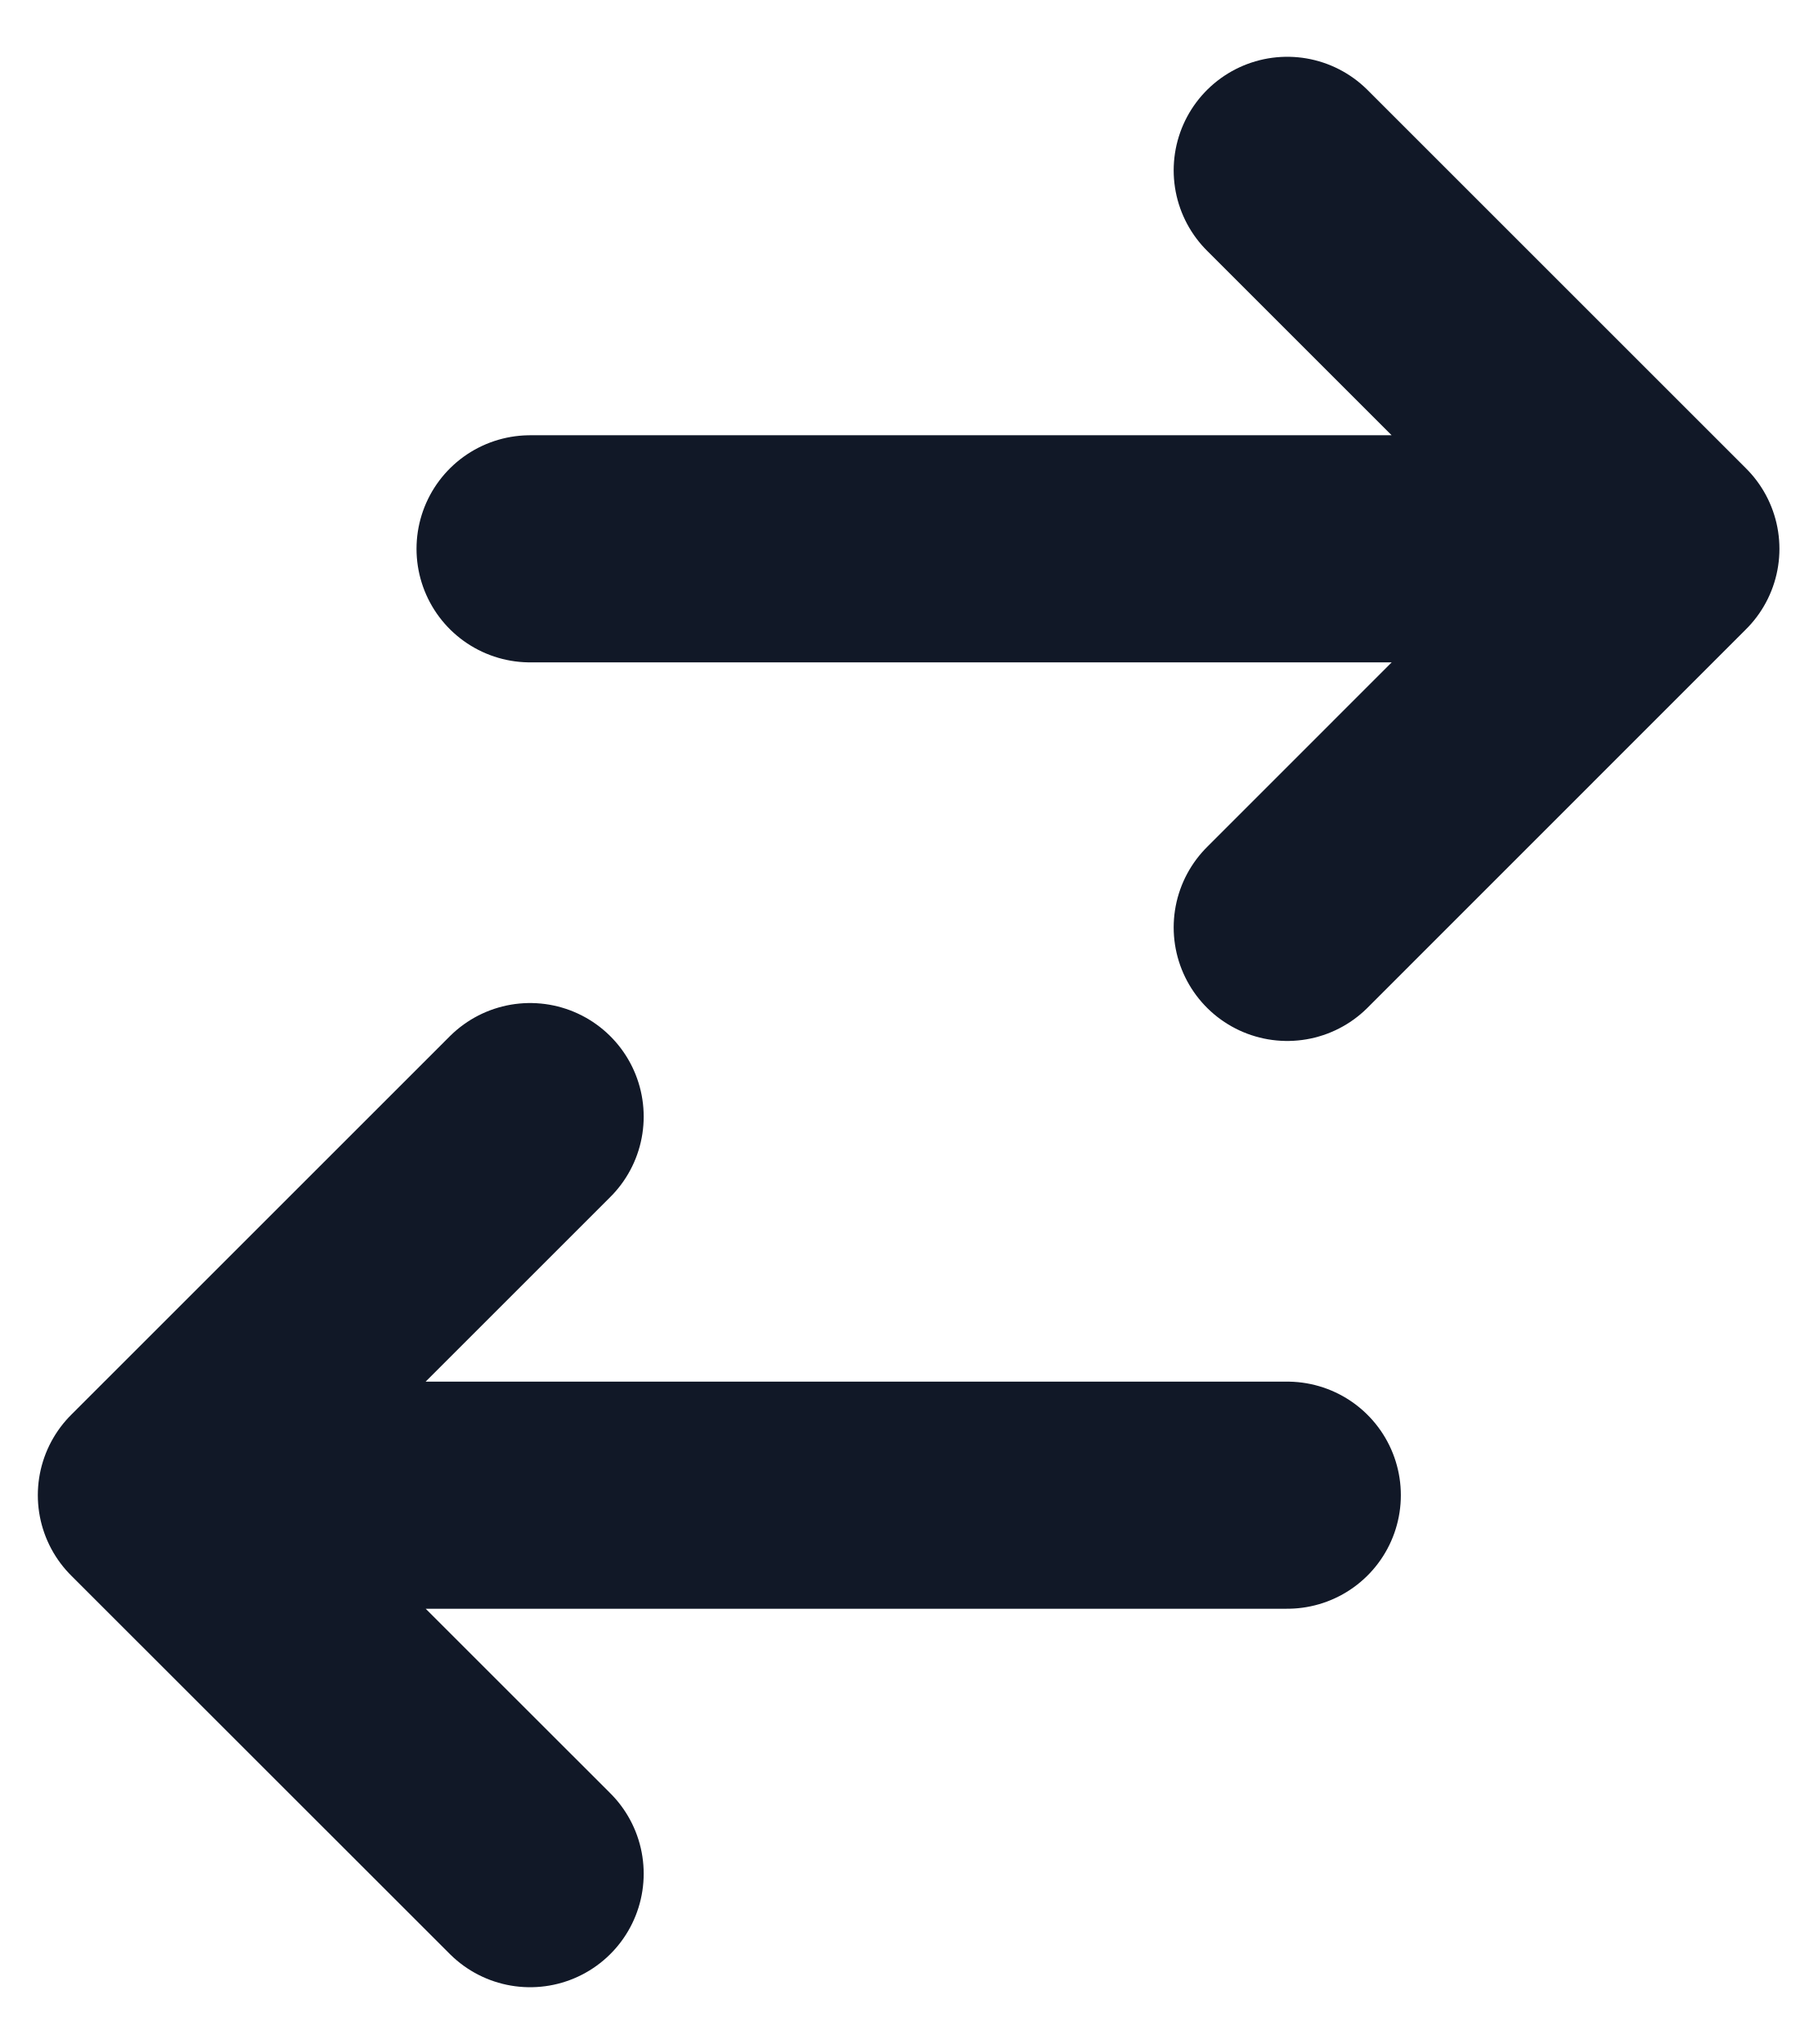
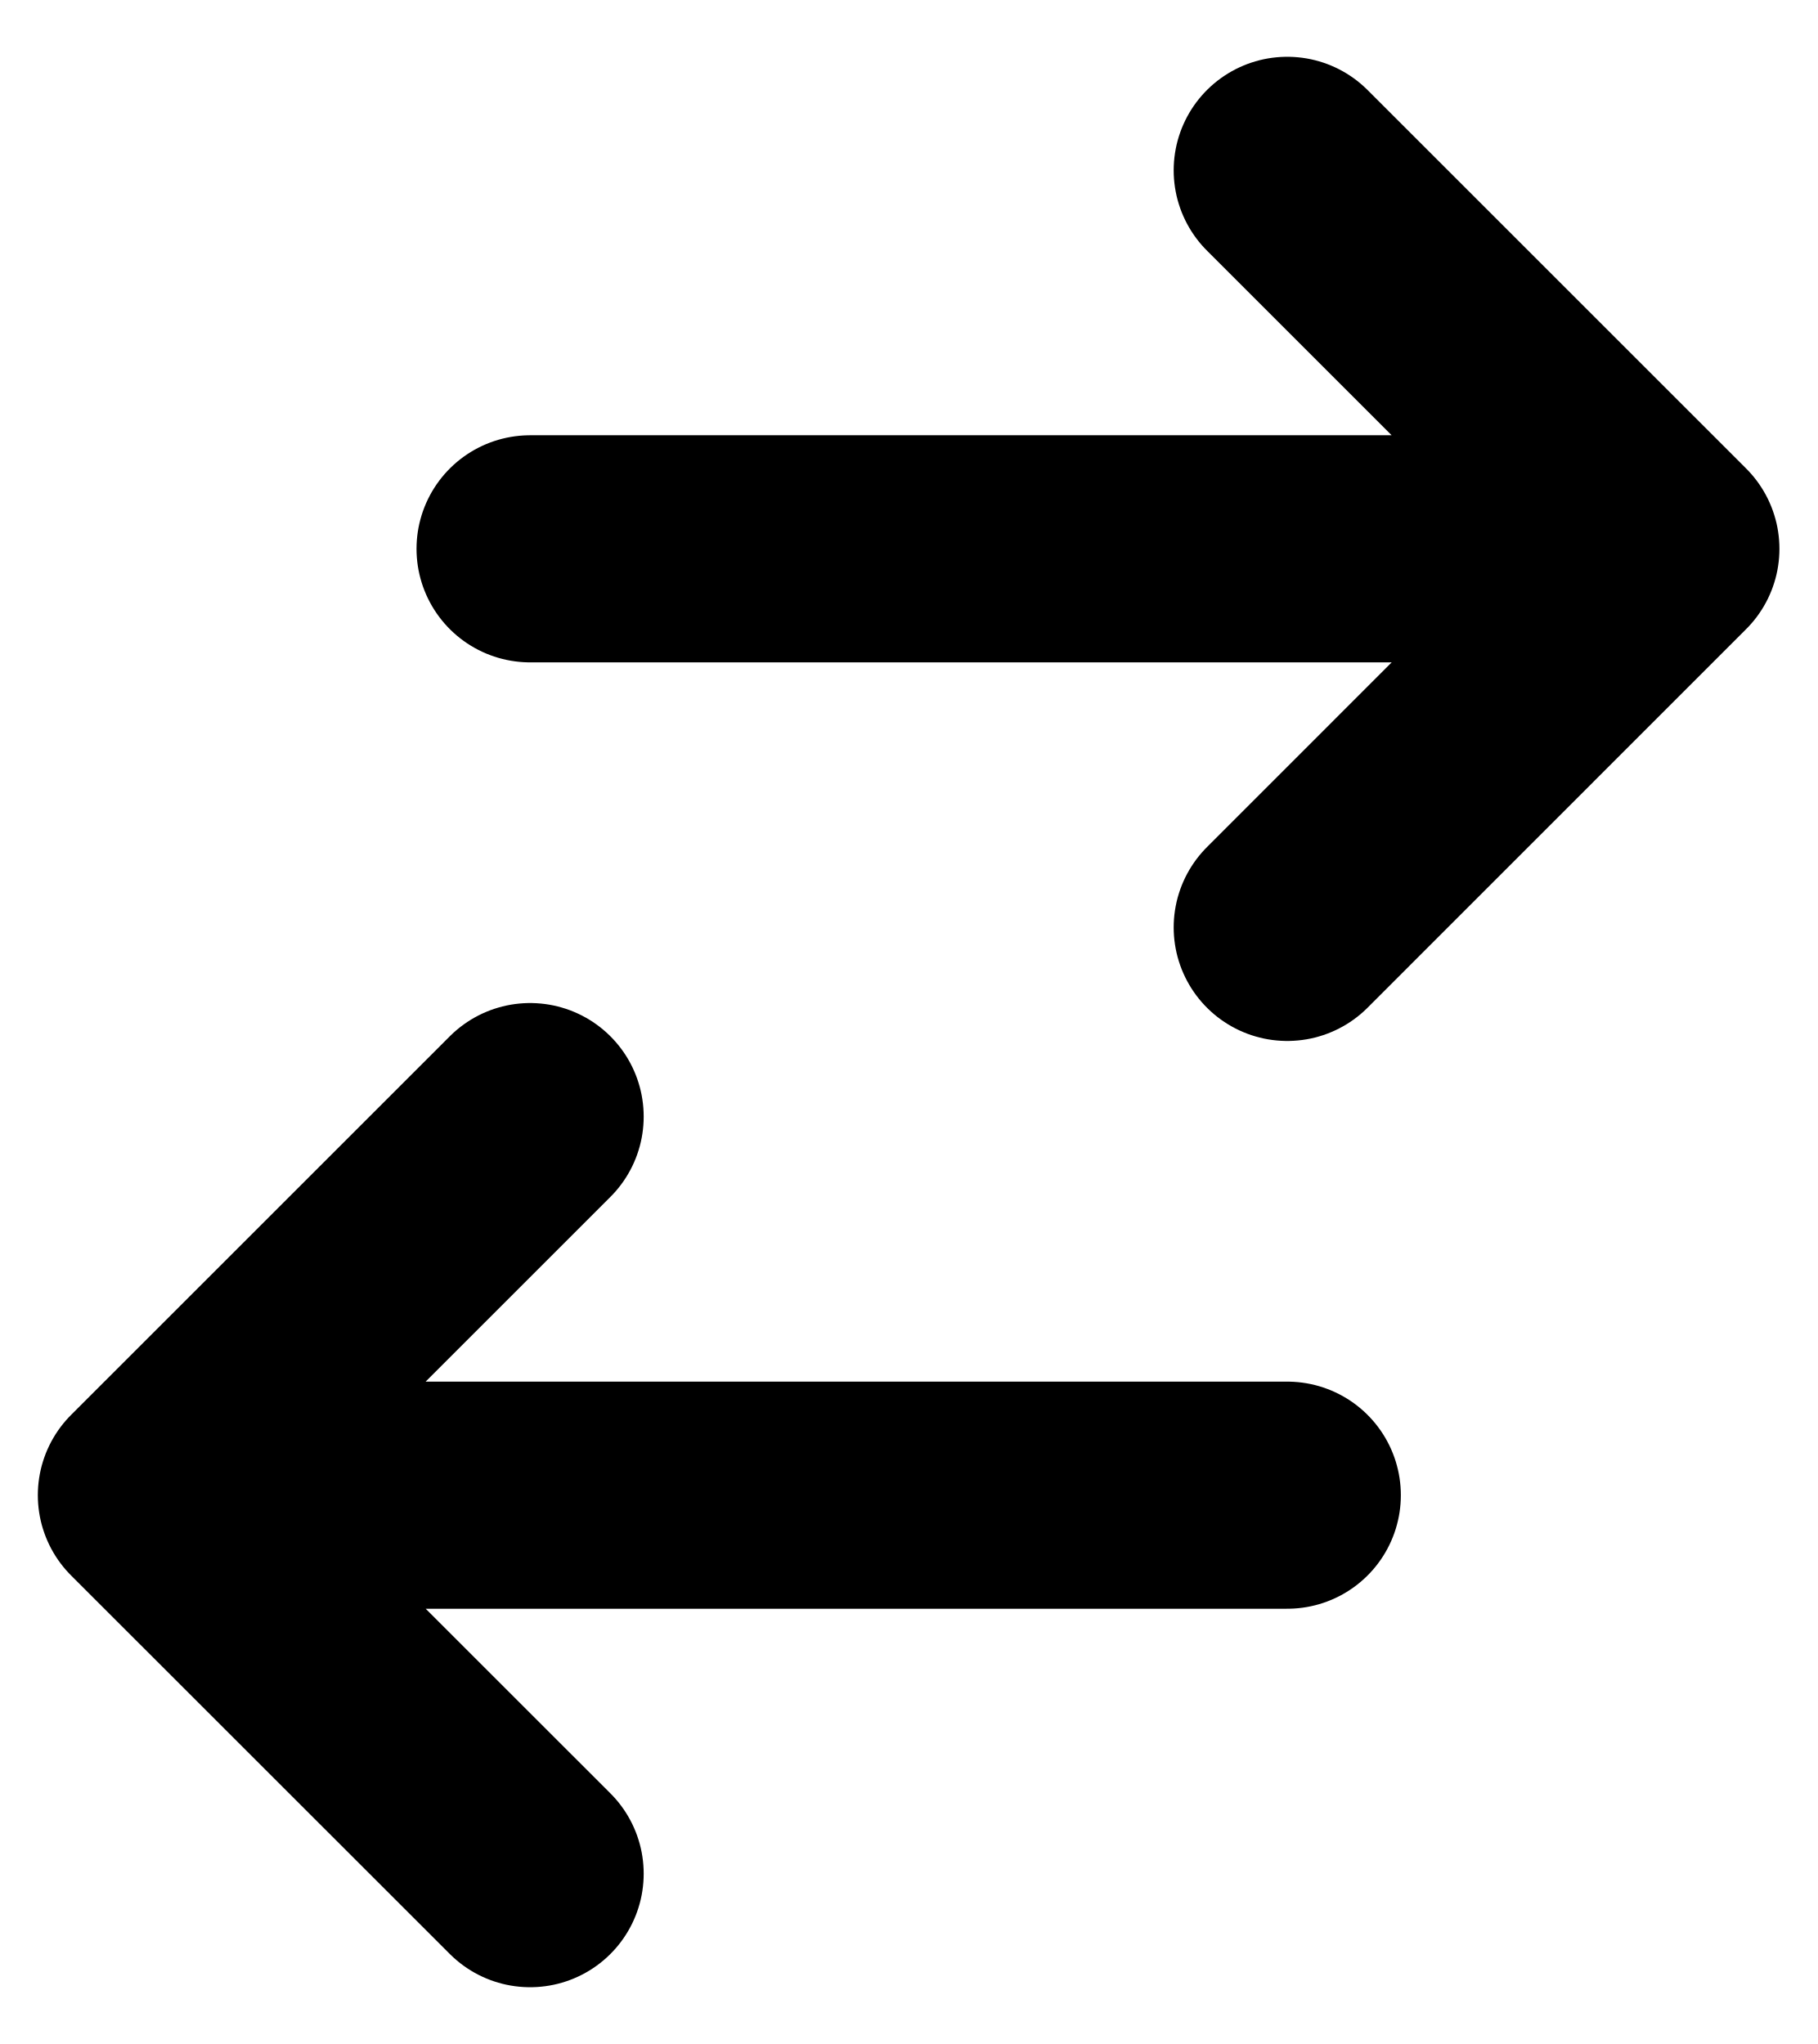
<svg xmlns="http://www.w3.org/2000/svg" width="16" height="18" viewBox="0 0 16 18" fill="none">
-   <path d="M4.667 4.833L14.666 4.833M14.666 4.833L11.333 1.5M14.666 4.833L11.333 8.167M11.333 13.167L1.333 13.167M1.333 13.167L4.667 16.5M1.333 13.167L4.667 9.833" stroke="#111827" stroke-width="2" stroke-linecap="round" stroke-linejoin="round" />
+   <path d="M4.667 4.833L14.666 4.833M14.666 4.833L11.333 1.5M14.666 4.833L11.333 8.167M11.333 13.167L1.333 13.167M1.333 13.167L4.667 16.5M1.333 13.167L4.667 9.833" stroke="currentColor" stroke-width="2" stroke-linecap="round" stroke-linejoin="round" />
</svg>
